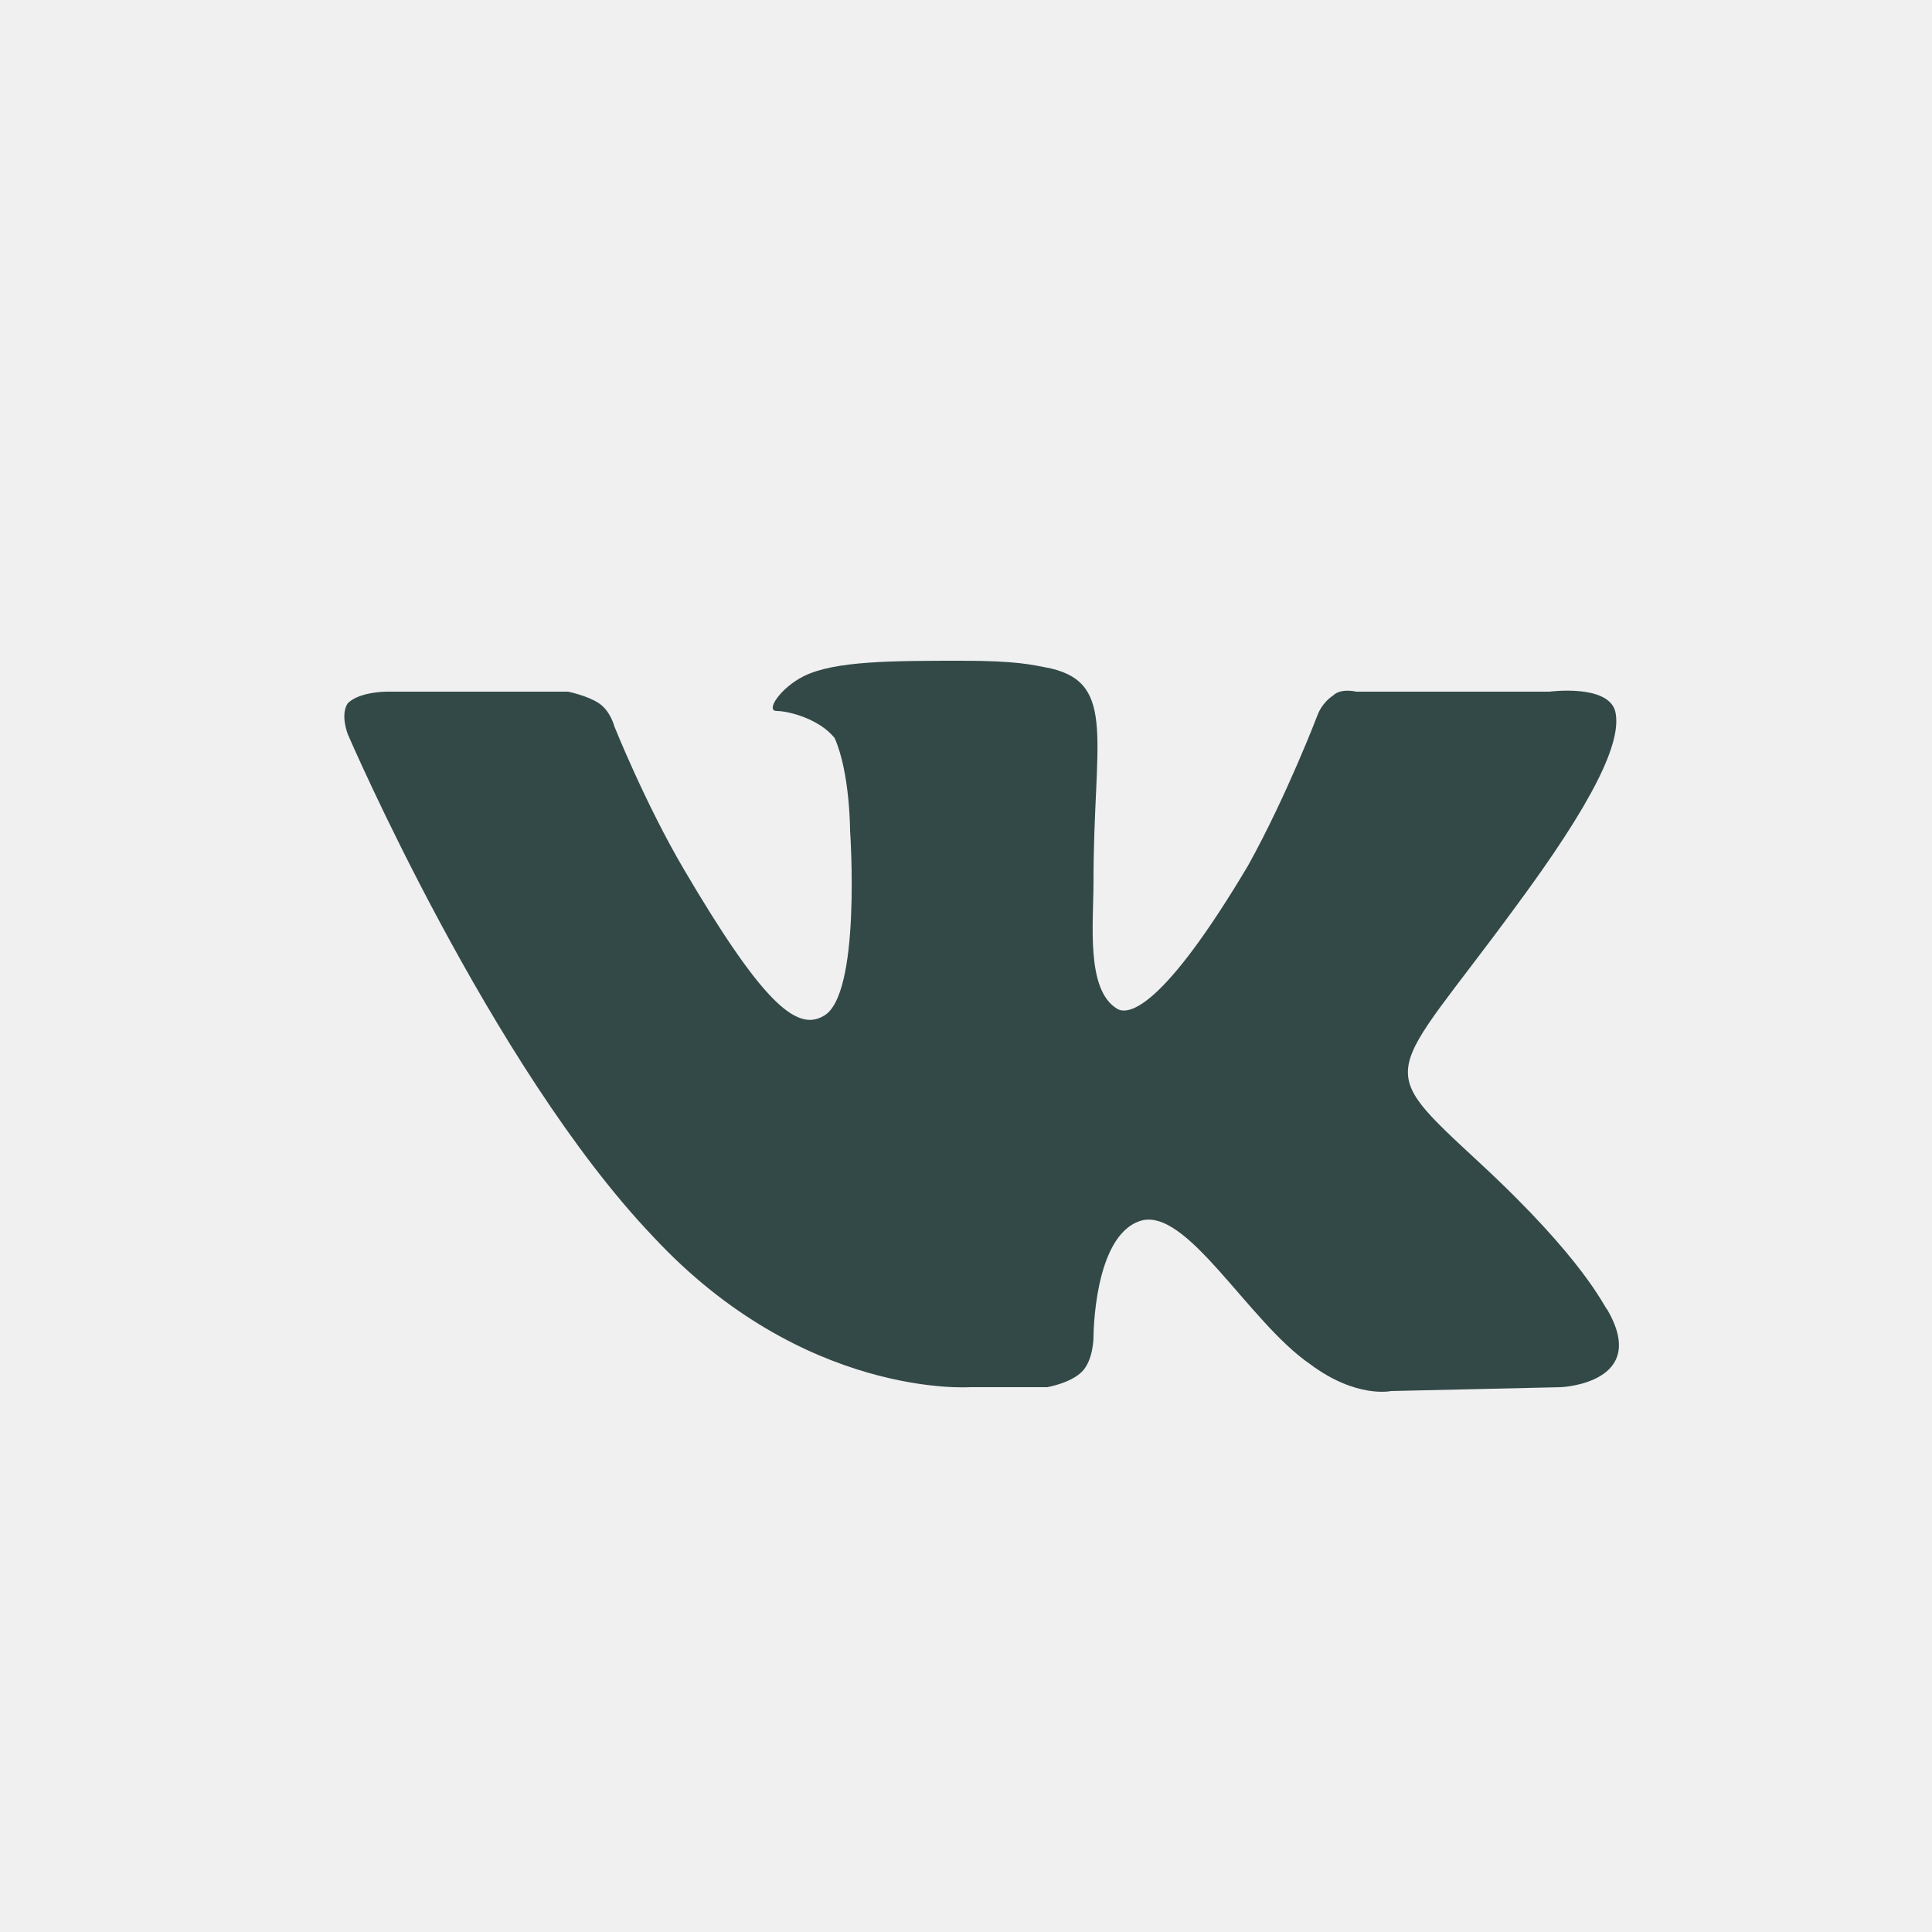
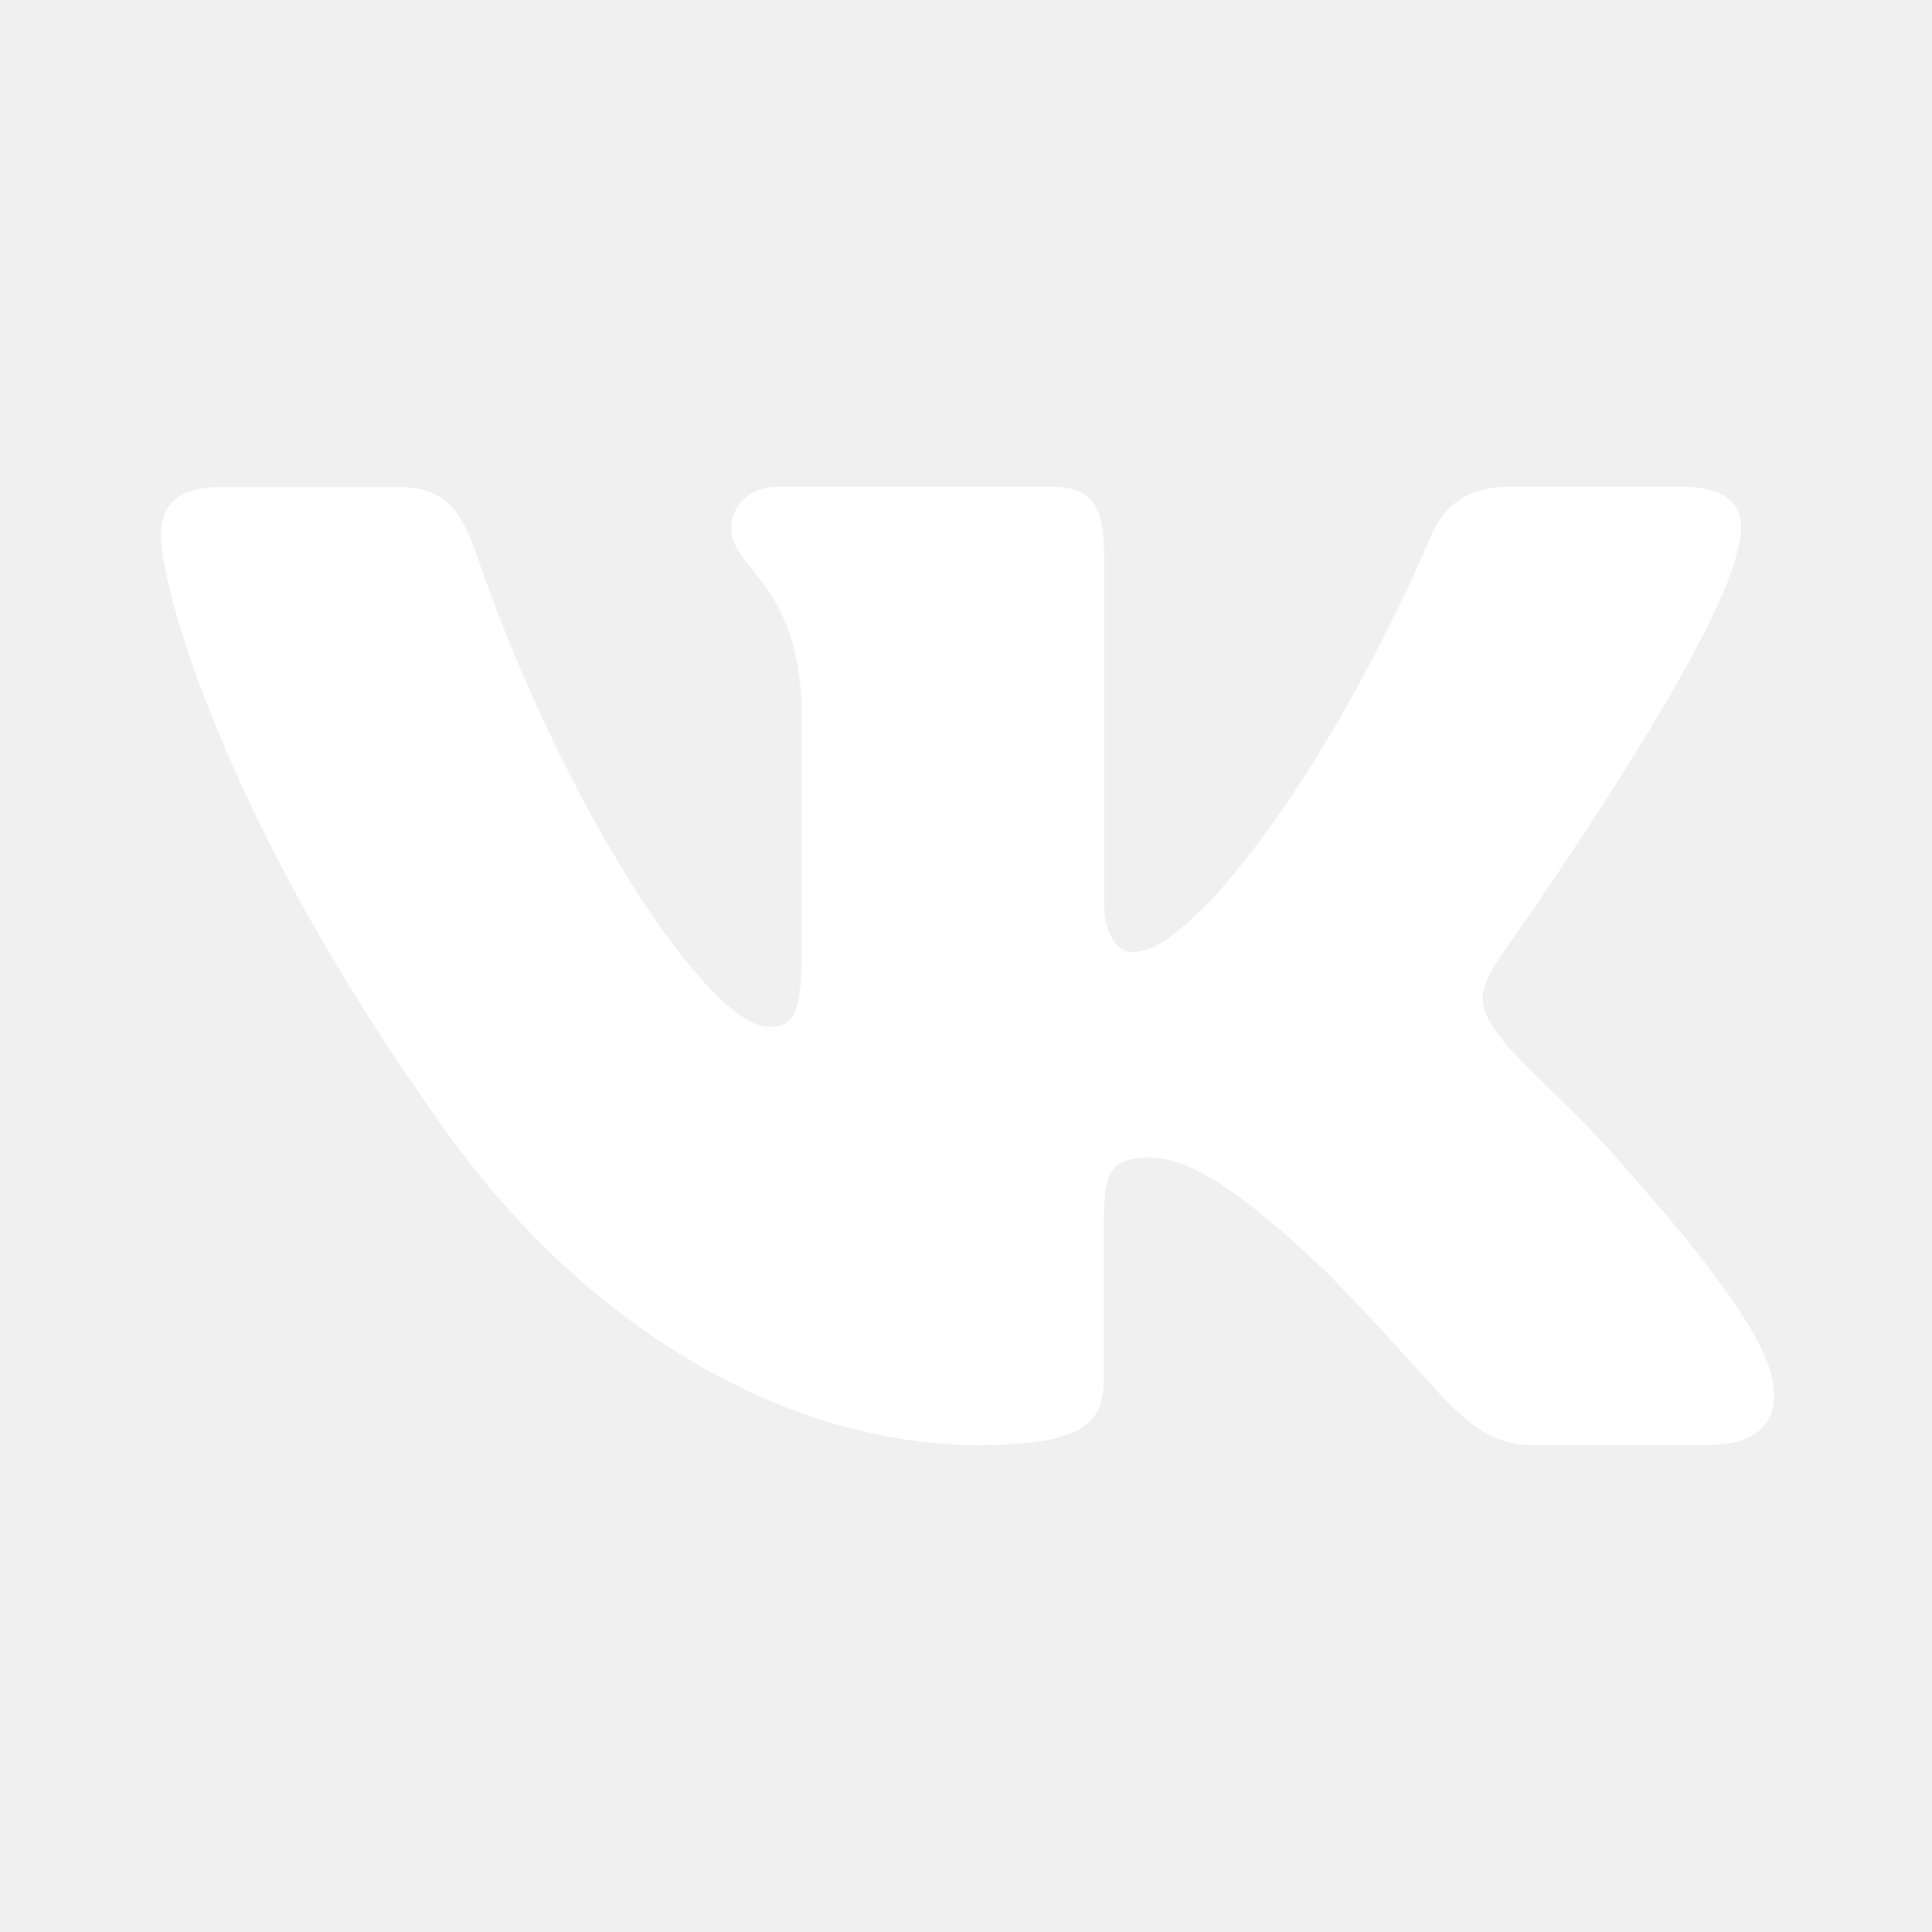
- <svg xmlns="http://www.w3.org/2000/svg" width="24" height="24" viewBox="0 0 24 24" fill="none">
-   <path fill-rule="evenodd" clip-rule="evenodd" d="M12.048 17.232H13.008C13.008 17.232 13.296 17.184 13.44 17.04C13.584 16.896 13.584 16.608 13.584 16.608C13.584 16.608 13.584 15.36 14.16 15.168C14.736 14.976 15.504 16.416 16.272 16.944C16.848 17.376 17.28 17.28 17.28 17.28L19.392 17.232C19.392 17.232 20.496 17.184 19.968 16.272C19.92 16.224 19.68 15.648 18.384 14.448C17.04 13.2 17.232 13.44 18.816 11.28C19.776 9.984 20.16 9.216 20.064 8.832C19.968 8.496 19.248 8.592 19.248 8.592H16.848C16.848 8.592 16.656 8.544 16.56 8.64C16.416 8.736 16.368 8.88 16.368 8.88C16.368 8.88 15.984 9.888 15.504 10.752C14.448 12.528 14.016 12.624 13.872 12.528C13.488 12.288 13.584 11.472 13.584 10.944C13.584 9.216 13.872 8.496 13.056 8.304C12.816 8.256 12.624 8.208 11.952 8.208C11.088 8.208 10.368 8.208 9.984 8.4C9.696 8.544 9.504 8.832 9.648 8.832C9.792 8.832 10.176 8.928 10.368 9.168C10.56 9.6 10.56 10.32 10.56 10.32C10.56 10.32 10.704 12.384 10.224 12.624C9.888 12.816 9.456 12.432 8.496 10.8C8.016 9.984 7.632 9.024 7.632 9.024C7.632 9.024 7.584 8.832 7.44 8.736C7.296 8.64 7.056 8.592 7.056 8.592H4.8C4.8 8.592 4.464 8.592 4.32 8.736C4.224 8.88 4.32 9.12 4.32 9.12C4.32 9.12 6.096 13.248 8.112 15.36C9.984 17.376 12.048 17.232 12.048 17.232Z" fill="#334948" />
+ <svg xmlns="http://www.w3.org/2000/svg" width="30" height="30" viewBox="0 0 30 30" fill="none">
+   <path d="M26.974 8.569C27.149 7.988 26.974 7.561 26.146 7.561H23.405C22.707 7.561 22.389 7.93 22.214 8.335C22.214 8.335 20.82 11.734 18.845 13.938C18.207 14.579 17.916 14.781 17.569 14.781C17.395 14.781 17.142 14.579 17.142 13.998V8.569C17.142 7.871 16.941 7.561 16.36 7.561H12.053C11.617 7.561 11.355 7.884 11.355 8.191C11.355 8.851 12.342 9.004 12.444 10.864V14.899C12.444 15.783 12.285 15.944 11.935 15.944C11.006 15.944 8.746 12.533 7.405 8.628C7.144 7.869 6.88 7.563 6.18 7.563H3.44C2.656 7.563 2.5 7.931 2.5 8.336C2.5 9.064 3.429 12.664 6.826 17.425C9.091 20.676 12.28 22.439 15.185 22.439C16.926 22.439 17.141 22.047 17.141 21.372V18.915C17.141 18.133 17.308 17.975 17.859 17.975C18.264 17.975 18.961 18.18 20.587 19.746C22.445 21.604 22.753 22.438 23.796 22.438H26.536C27.319 22.438 27.71 22.046 27.485 21.274C27.239 20.505 26.351 19.386 25.174 18.062C24.534 17.308 23.578 16.495 23.286 16.089C22.88 15.565 22.997 15.334 23.286 14.869C23.288 14.87 26.626 10.168 26.974 8.569V8.569Z" fill="white" />
</svg>
